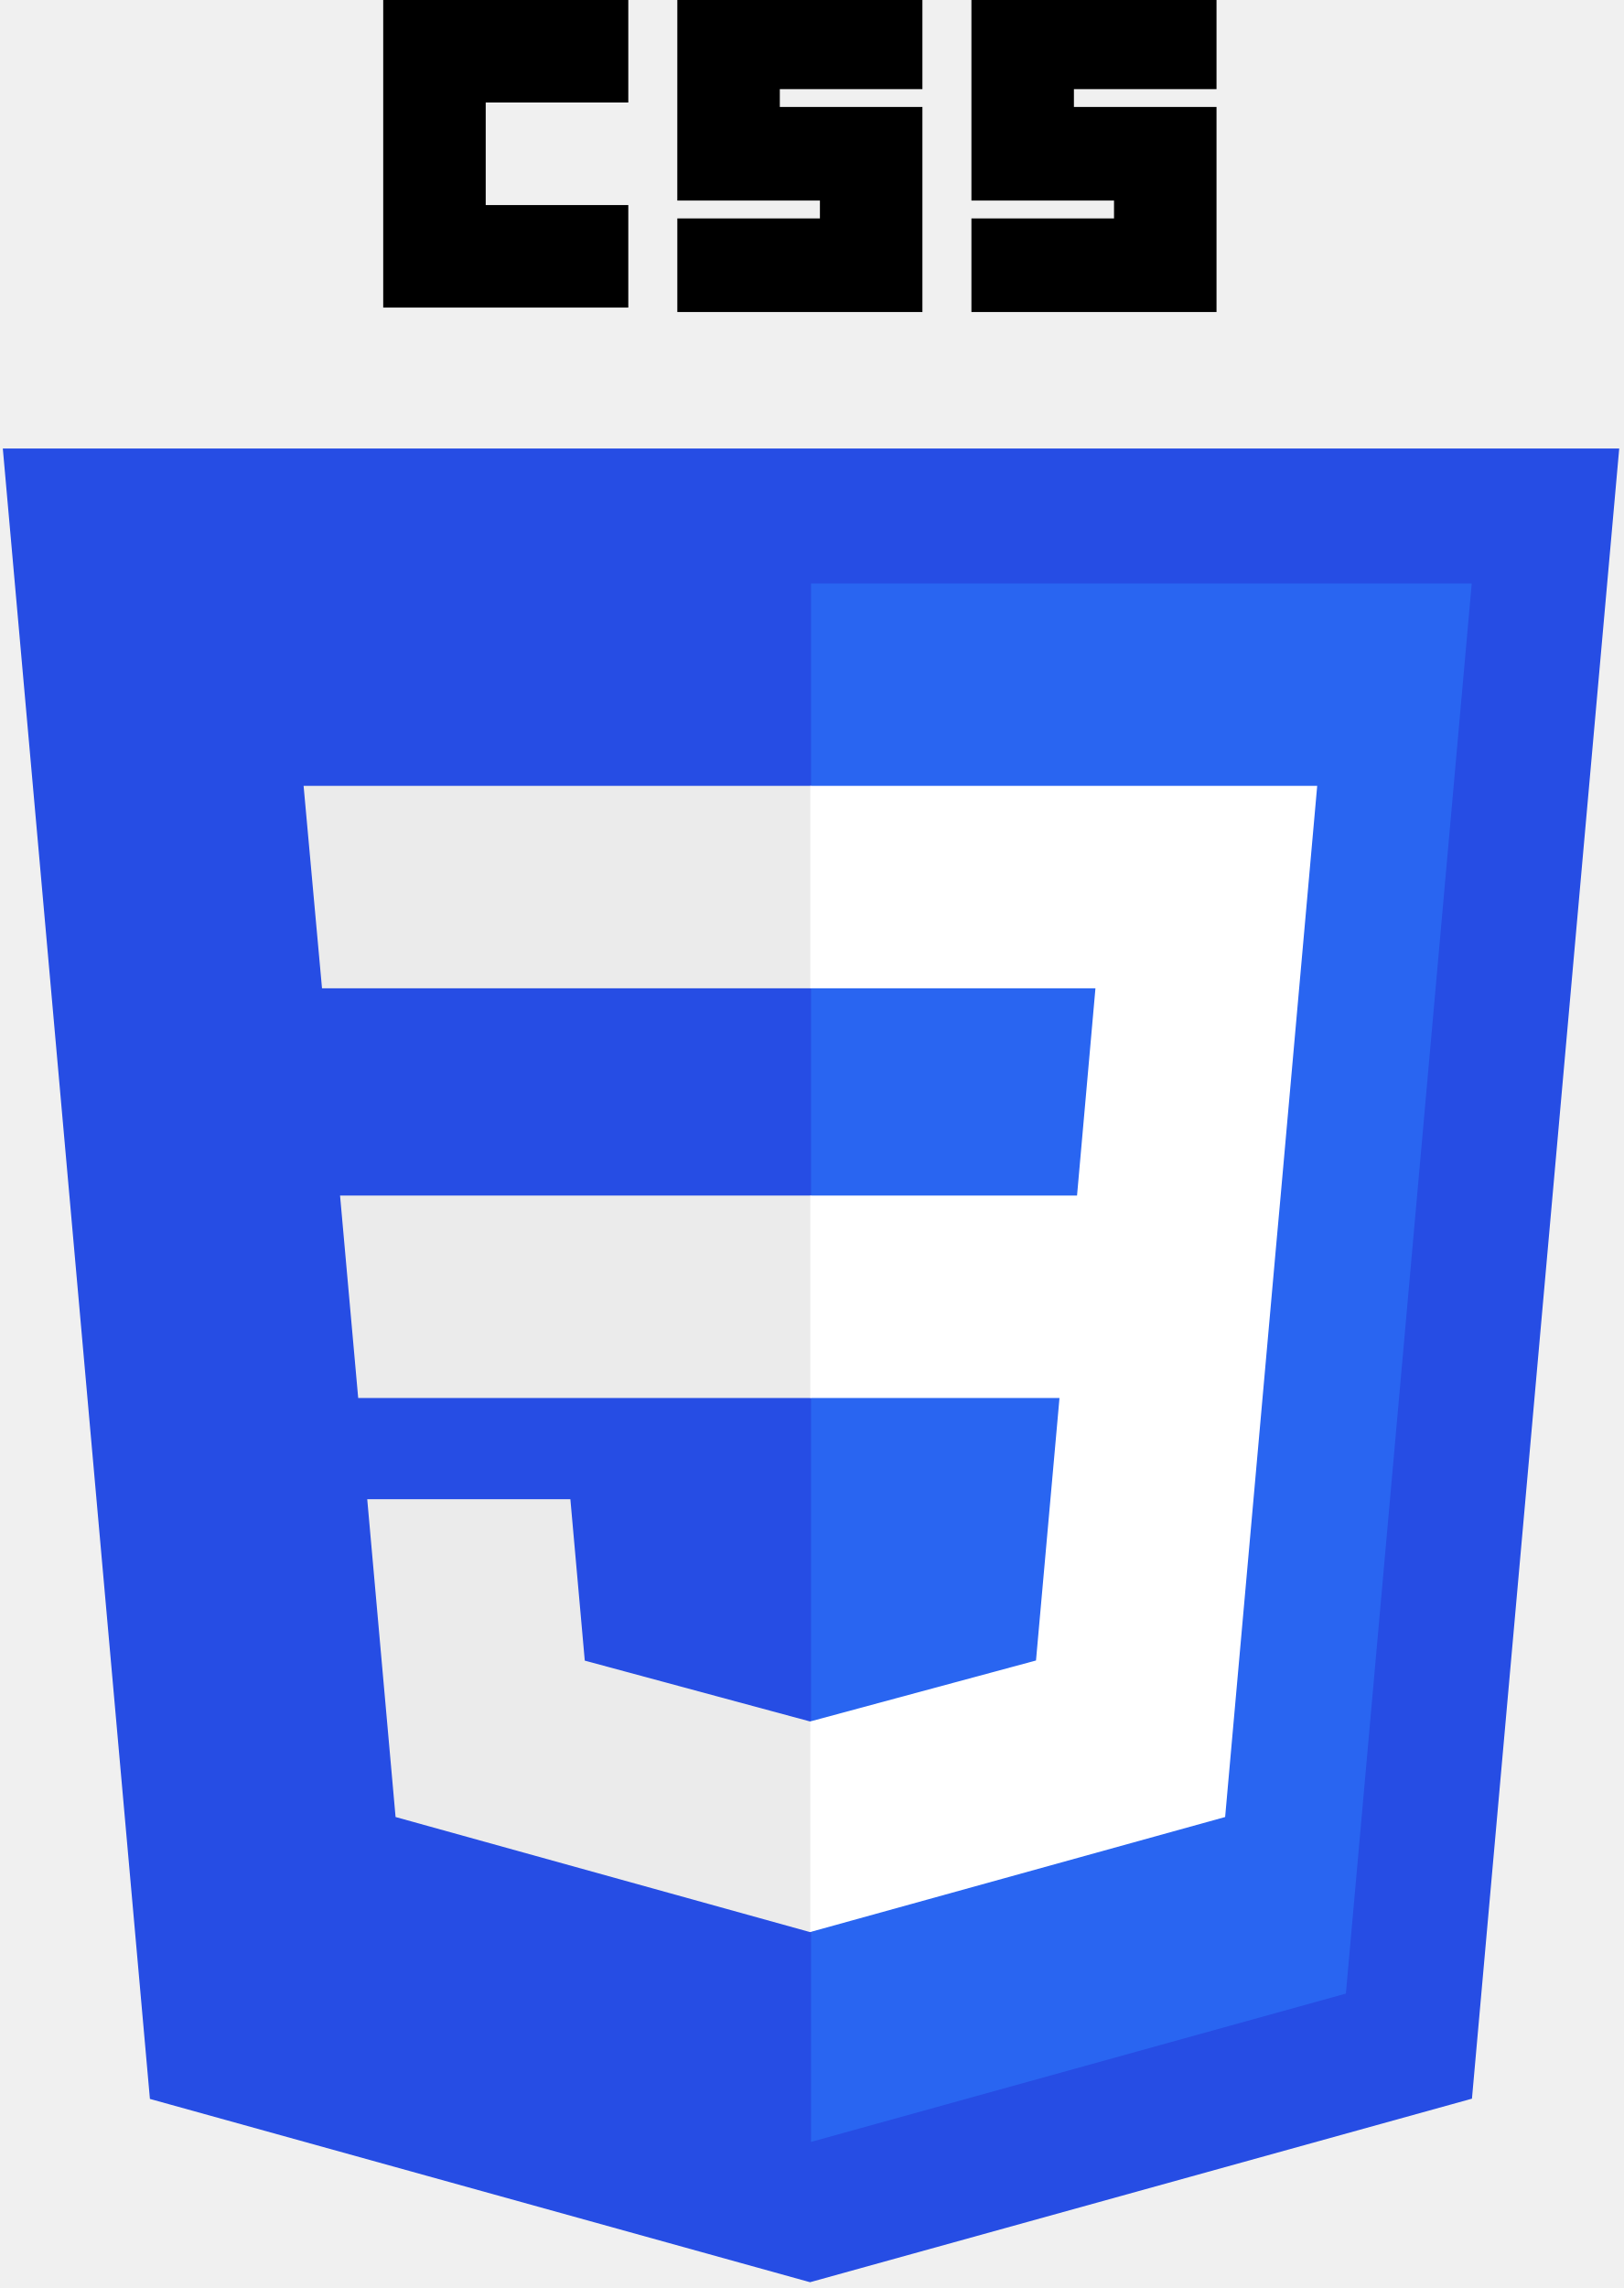
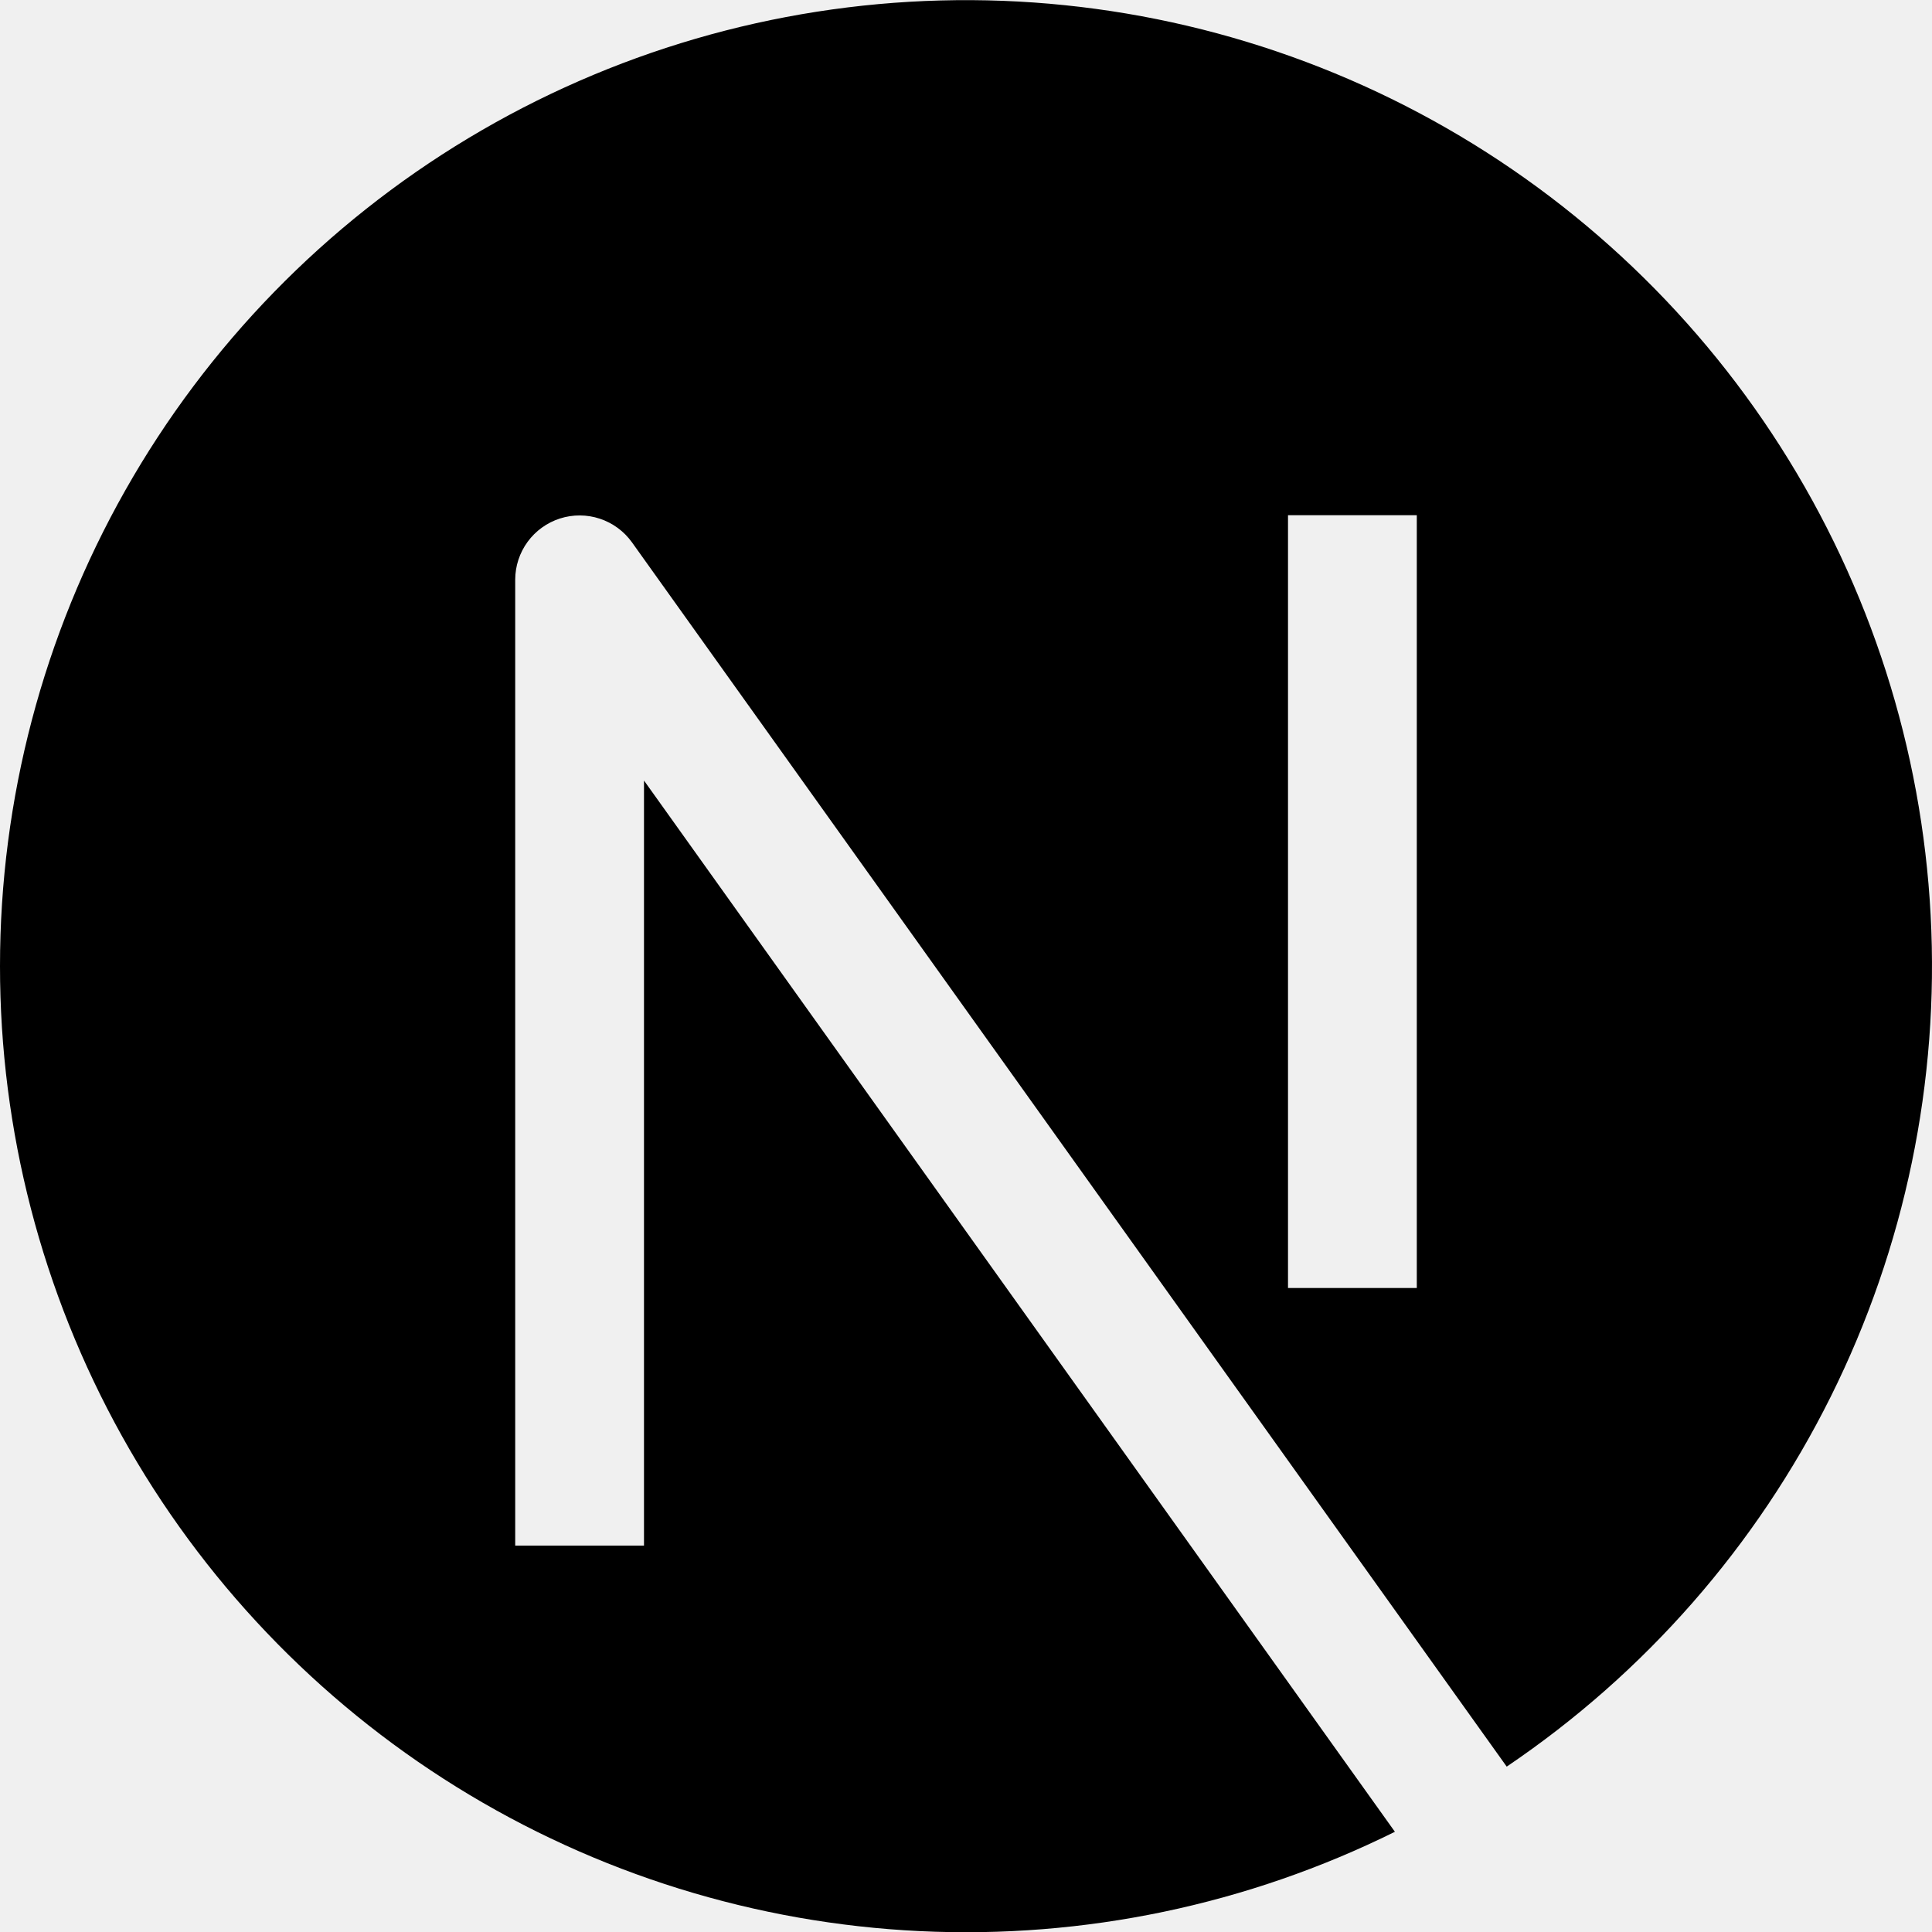
- <svg xmlns="http://www.w3.org/2000/svg" width="71" height="100" viewBox="0 0 71 100" fill="none">
-   <g clip-path="url(#clip0_524_280)">
-     <path d="M35.414 99.747L6.554 91.736L0.123 19.603H70.791L64.353 91.725L35.414 99.747Z" fill="#264DE4" />
-     <path d="M58.841 87.132L64.343 25.5H35.457V93.615L58.841 87.132Z" fill="#2965F1" />
-     <path d="M14.867 52.254L15.66 61.101H35.457V52.254H14.867ZM13.273 34.348L14.078 43.194H35.457V34.348H13.273ZM35.457 75.23L35.418 75.24L25.566 72.58L24.936 65.524H16.055L17.294 79.415L35.416 84.445L35.457 84.434V75.23Z" fill="#EBEBEB" />
-     <path d="M16.754 0H27.469V4.481H21.235V8.962H27.469V13.442H16.754V0ZM29.612 0H40.327V3.896H34.093V4.676H40.327V13.637H29.612V9.546H35.846V8.766H29.611L29.612 0ZM42.47 0H53.185V3.896H46.951V4.676H53.185V13.637H42.47V9.546H48.704V8.766H42.47L42.47 0Z" fill="black" />
-     <path d="M55.99 52.254L57.587 34.348H35.426V43.194H47.892L47.087 52.254H35.426V61.101H46.32L45.293 72.574L35.426 75.237V84.441L53.562 79.415L53.695 77.92L55.775 54.629L55.99 52.254Z" fill="white" />
+ <svg xmlns="http://www.w3.org/2000/svg" width="100" height="100" viewBox="0 0 100 100" fill="none">
+   <g clip-path="url(#clip0_524_263)">
+     <path fill-rule="evenodd" clip-rule="evenodd" d="M1.43912e-06 50C0.001 41.373 2.234 32.892 6.483 25.384C10.731 17.875 16.851 11.594 24.245 7.15C31.64 2.706 40.059 0.251 48.683 0.024C57.307 -0.204 65.844 1.805 73.462 5.853C81.081 9.901 87.522 15.852 92.16 23.126C96.798 30.401 99.475 38.752 99.93 47.367C100.386 55.982 98.604 64.569 94.759 72.291C90.914 80.014 85.136 86.611 77.987 91.44L32.707 28.067C32.296 27.495 31.714 27.068 31.045 26.847C30.376 26.626 29.655 26.623 28.984 26.837C28.313 27.052 27.727 27.474 27.311 28.042C26.895 28.61 26.669 29.296 26.667 30V80H33.333V40.4L72.2 94.813C64.576 98.591 56.114 100.361 47.615 99.955C39.116 99.549 30.861 96.981 23.632 92.494C16.403 88.007 10.438 81.749 6.303 74.313C2.167 66.877 -0.002 58.509 1.43912e-06 50ZM66.667 66.667V26.667H73.333V66.667H66.667Z" fill="black" />
  </g>
  <defs>
-     <clipPath id="clip0_524_280">
-       <rect width="70.914" height="100" fill="white" />
+     <clipPath id="clip0_524_263">
+       <rect width="100" height="100" fill="white" />
    </clipPath>
  </defs>
</svg>
